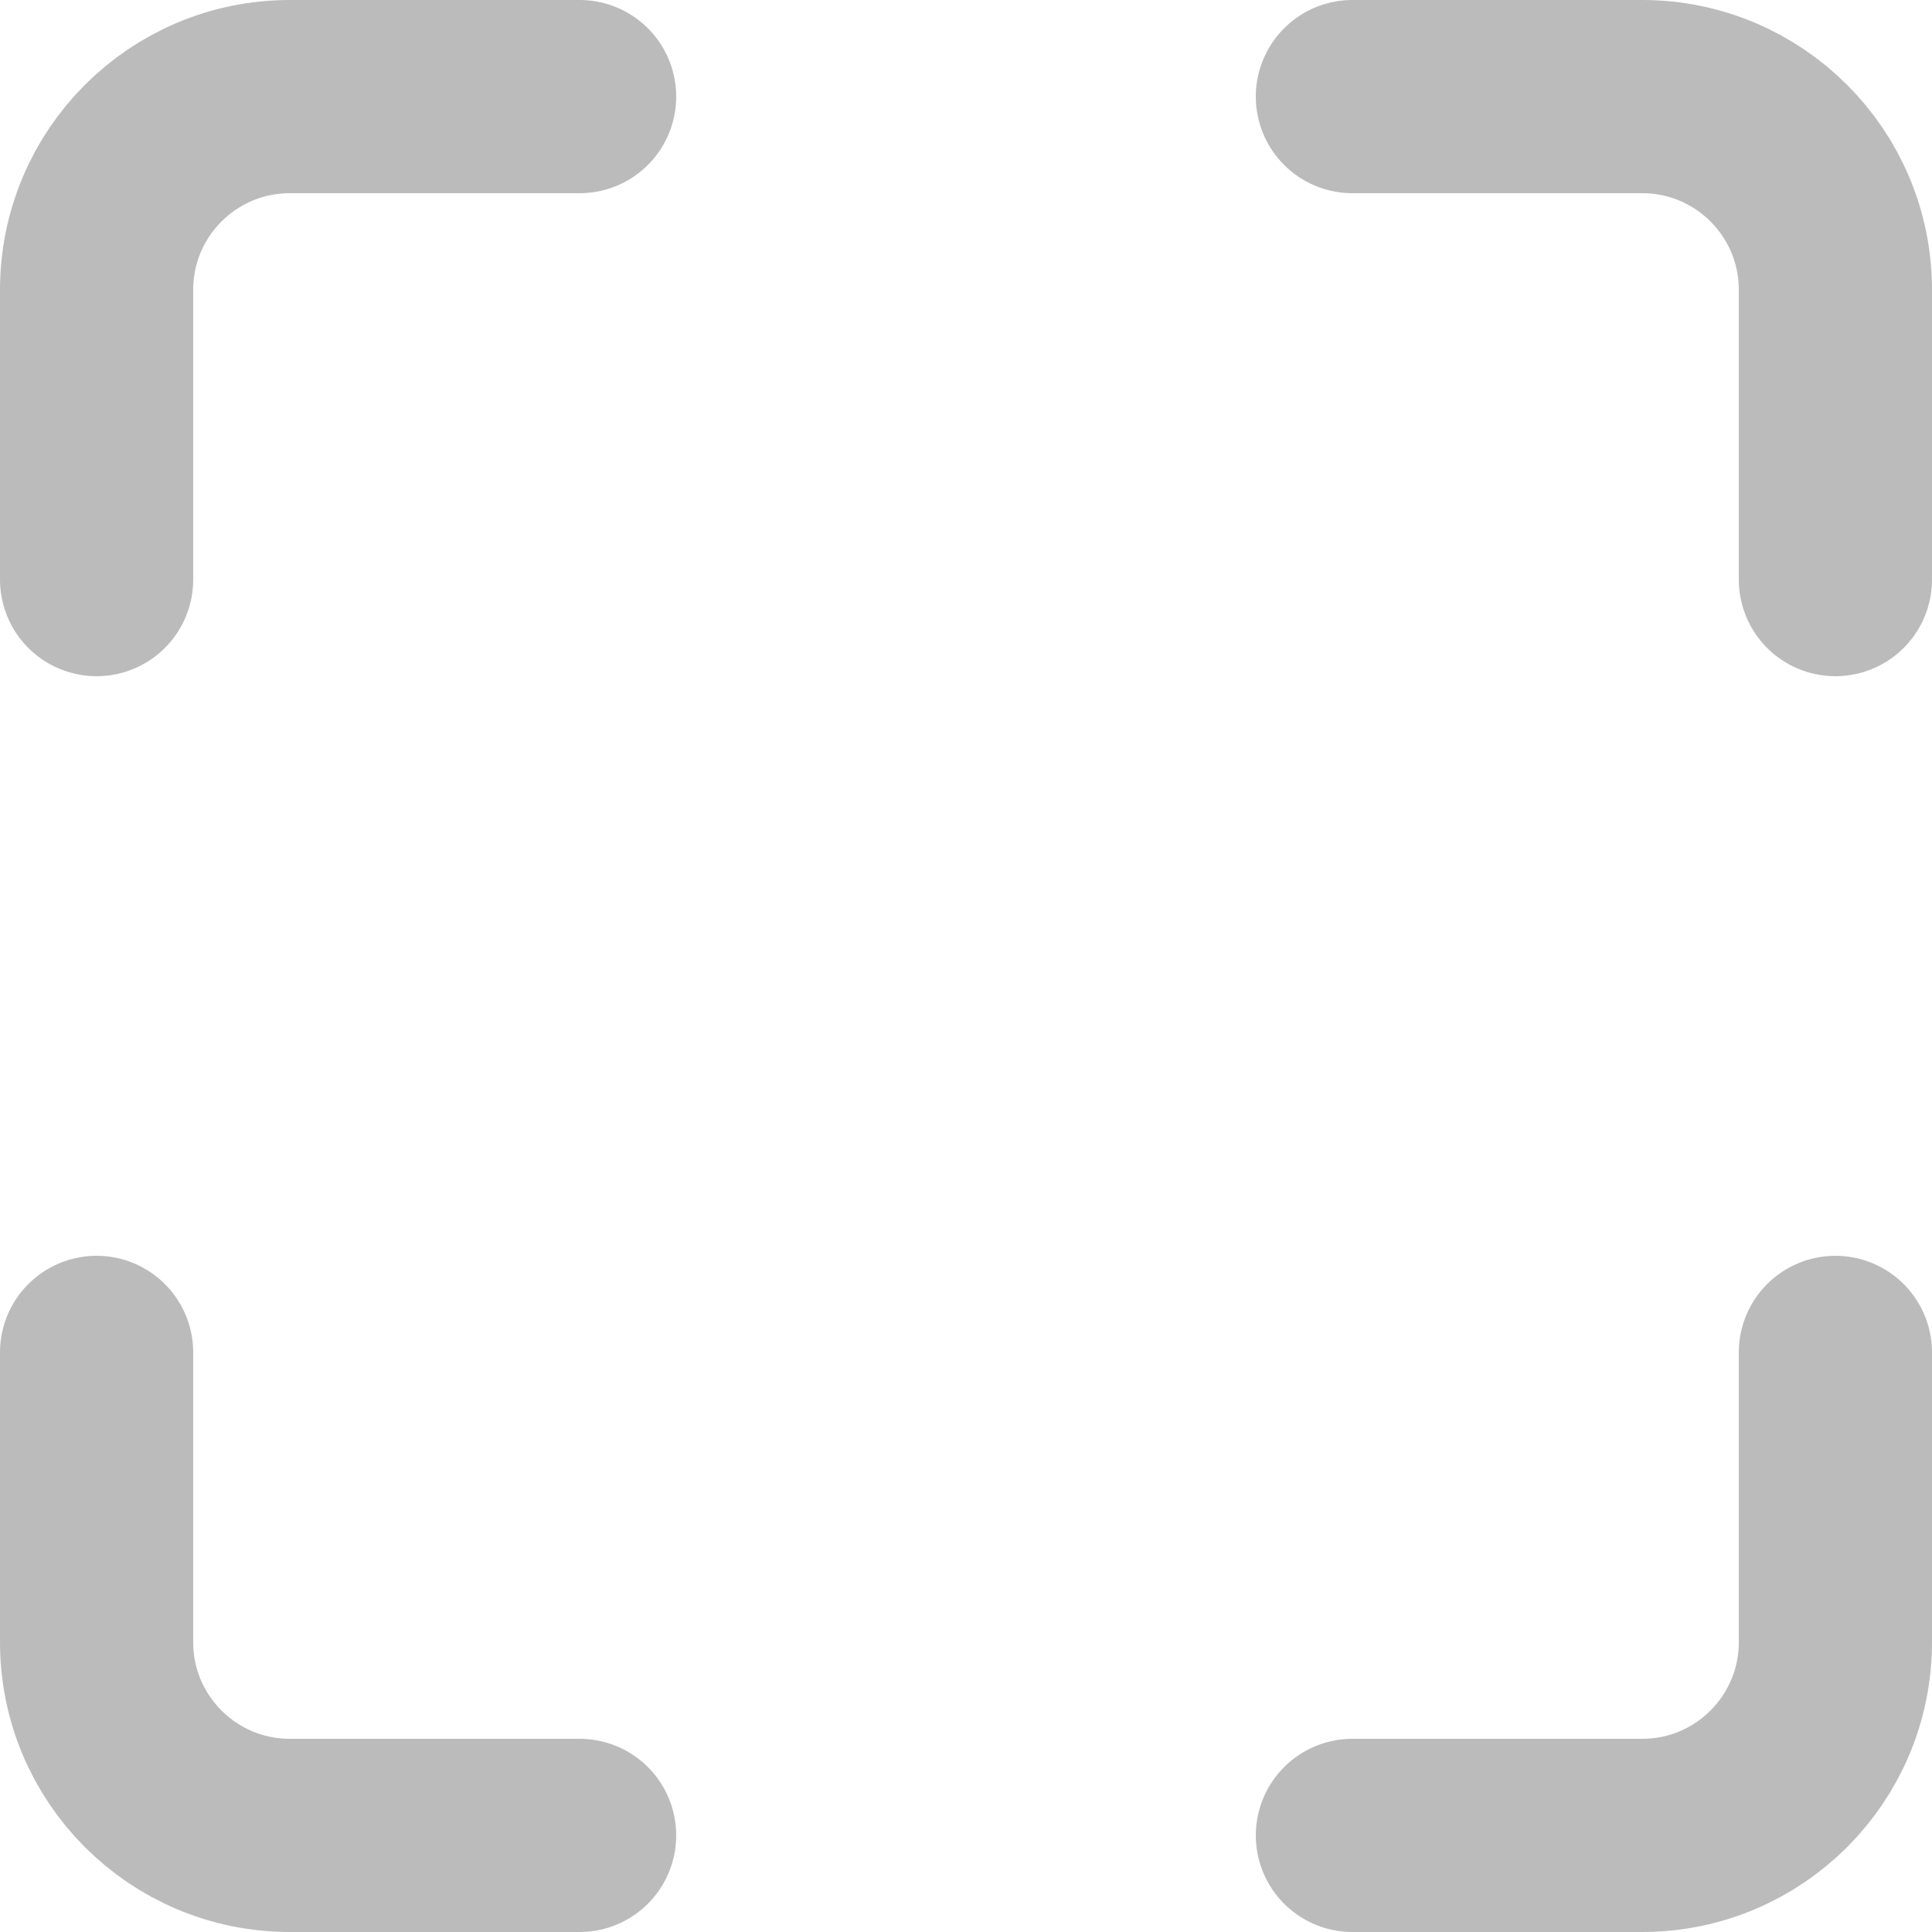
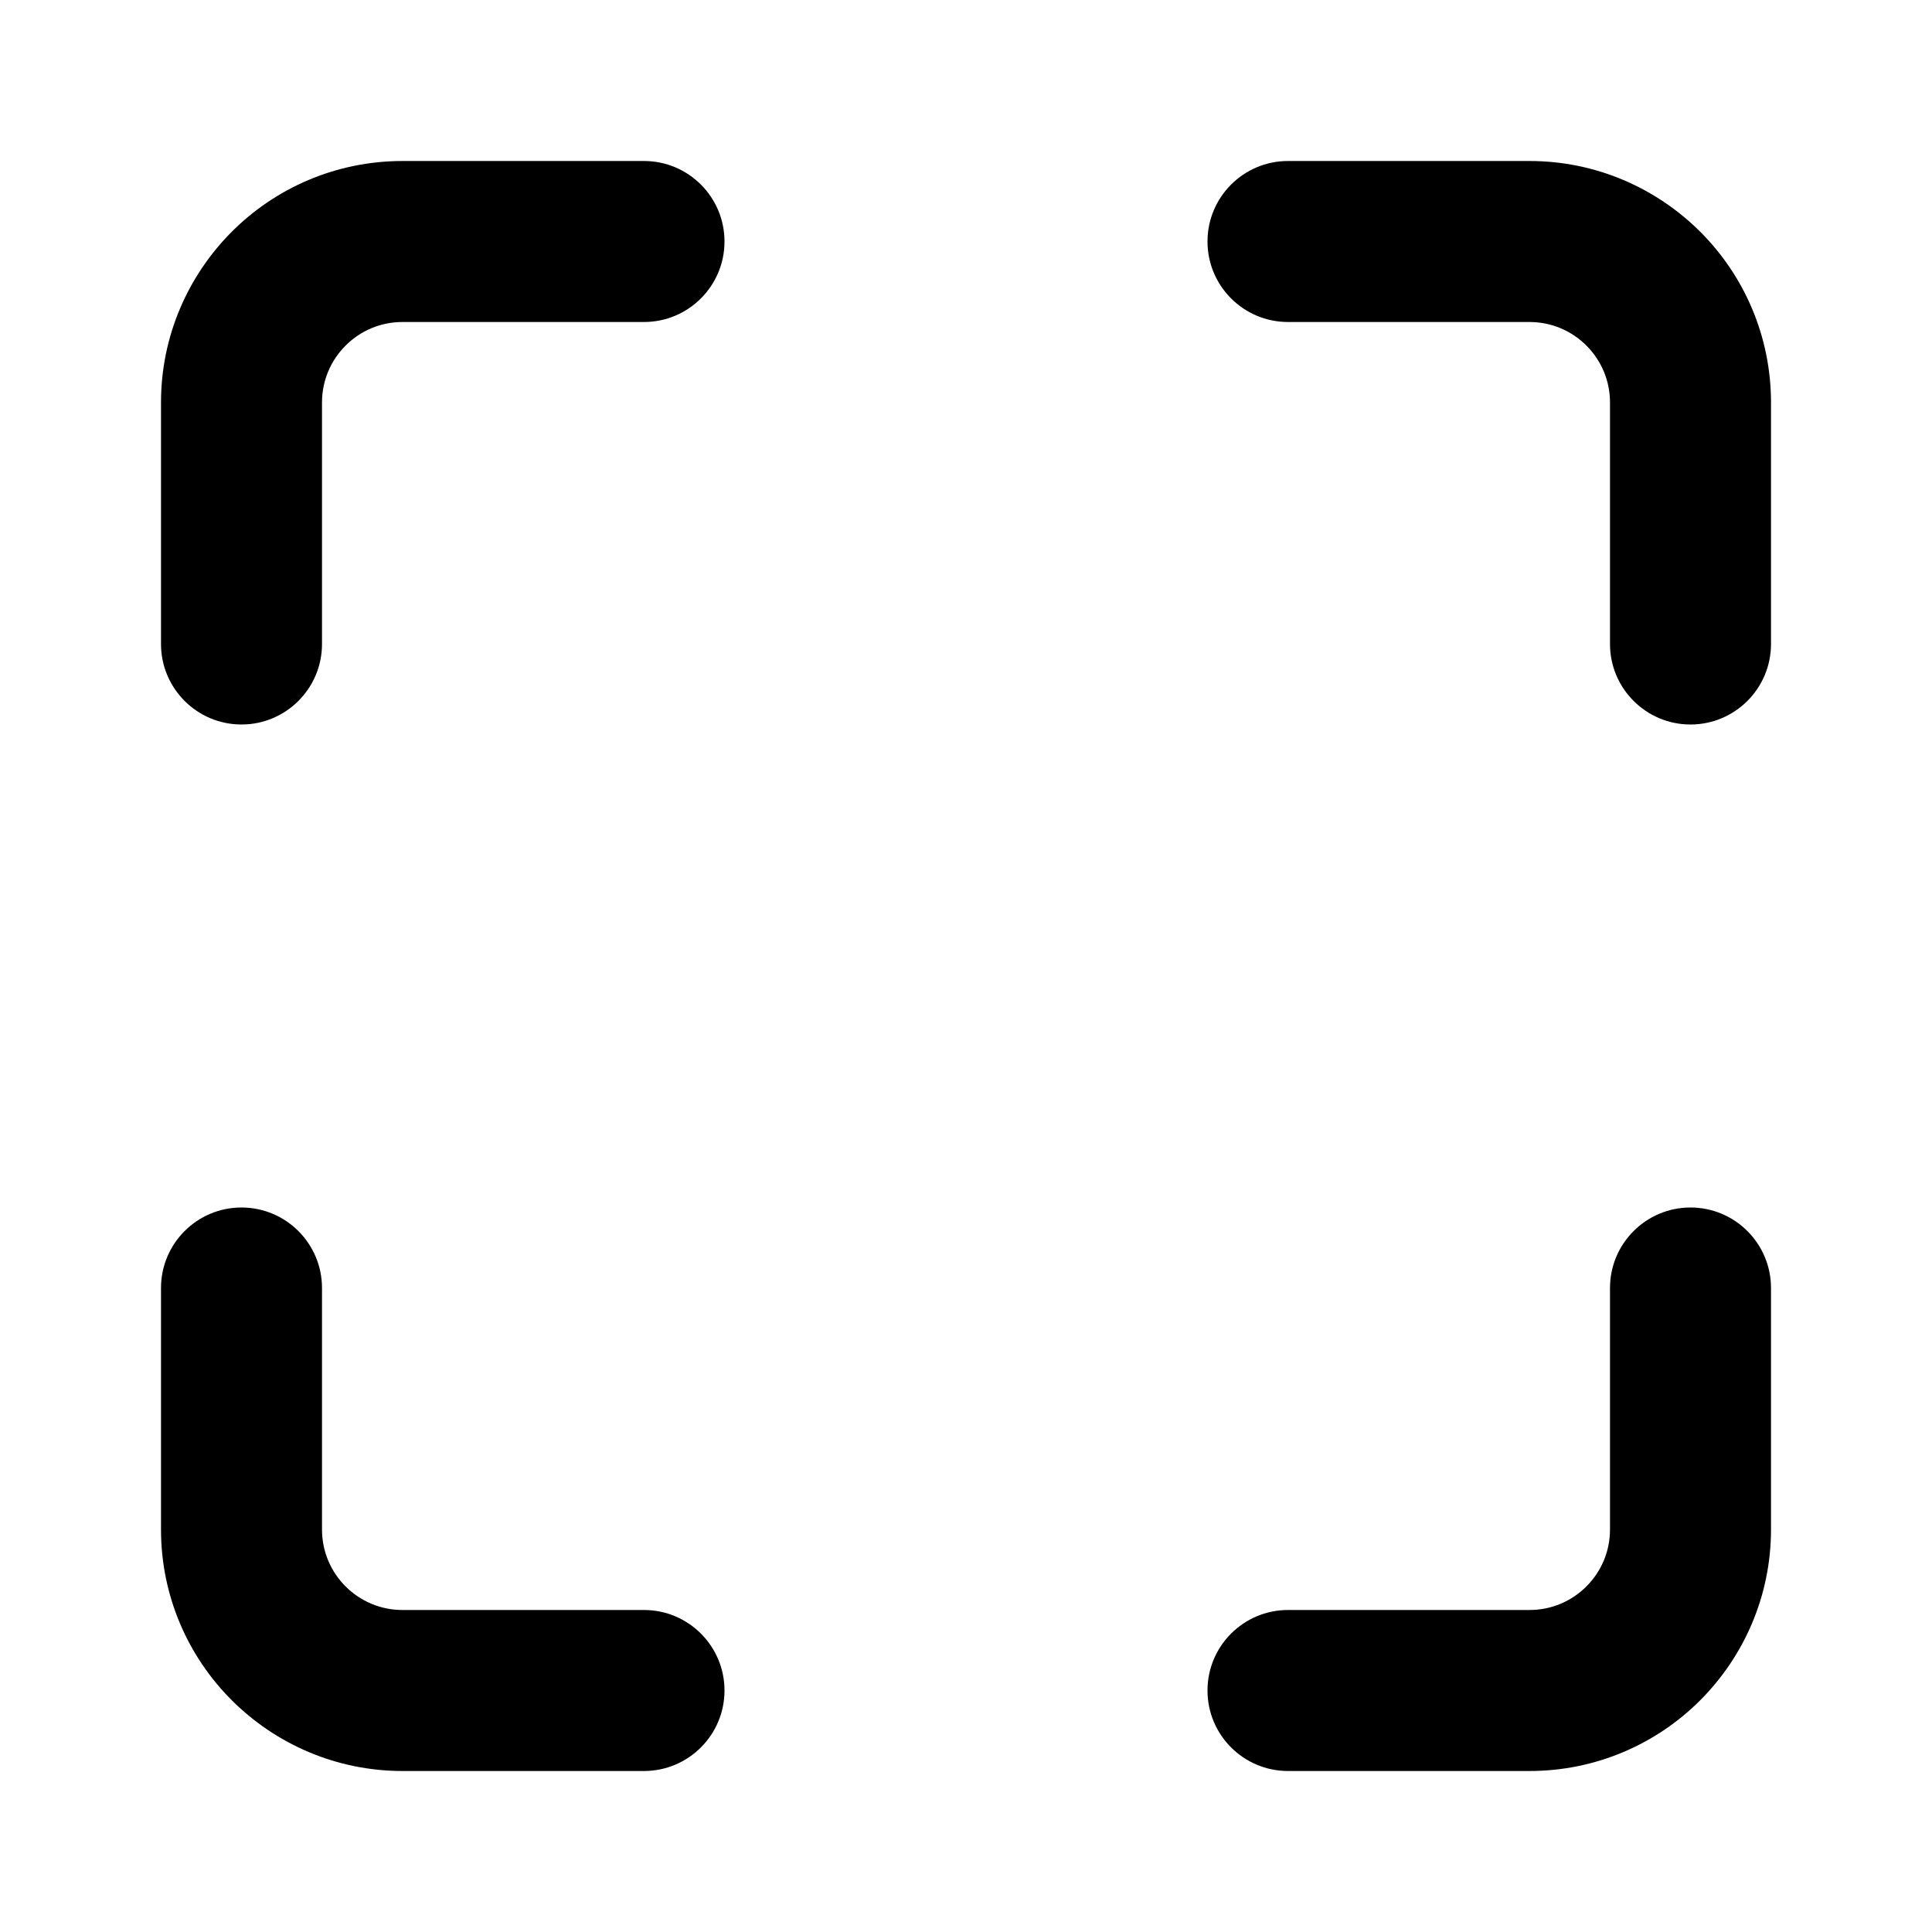
- <svg xmlns="http://www.w3.org/2000/svg" width="15" height="15" viewBox="0 0 15 15">
-   <path id="Icon_feather-maximize" data-name="Icon feather-maximize" d="M6,2.25H3.75a1.5,1.5,0,0,0-1.5,1.5V6m13.5,0V3.75a1.5,1.5,0,0,0-1.5-1.5H12m0,13.5h2.25a1.5,1.5,0,0,0,1.5-1.5V12M2.25,12v2.25a1.5,1.5,0,0,0,1.5,1.5H6" transform="translate(-1.5 -1.5)" fill="none" stroke="#bbb" stroke-linecap="round" stroke-linejoin="round" stroke-width="1.5" />
+ <svg xmlns="http://www.w3.org/2000/svg" version="1.1" width="24" height="24" viewBox="0 0 24 24">
+   <path d="M8 2h-3c-0.828 0-1.58 0.337-2.121 0.879s-0.879 1.293-0.879 2.121v3c0 0.552 0.448 1 1 1s1-0.448 1-1v-3c0-0.276 0.111-0.525 0.293-0.707s0.431-0.293 0.707-0.293h3c0.552 0 1-0.448 1-1s-0.448-1-1-1zM22 8v-3c0-0.828-0.337-1.58-0.879-2.121s-1.293-0.879-2.121-0.879h-3c-0.552 0-1 0.448-1 1s0.448 1 1 1h3c0.276 0 0.525 0.111 0.707 0.293s0.293 0.431 0.293 0.707v3c0 0.552 0.448 1 1 1s1-0.448 1-1zM16 22h3c0.828 0 1.58-0.337 2.121-0.879s0.879-1.293 0.879-2.121v-3c0-0.552-0.448-1-1-1s-1 0.448-1 1v3c0 0.276-0.111 0.525-0.293 0.707s-0.431 0.293-0.707 0.293h-3c-0.552 0-1 0.448-1 1s0.448 1 1 1zM2 16v3c0 0.828 0.337 1.58 0.879 2.121s1.293 0.879 2.121 0.879h3c0.552 0 1-0.448 1-1s-0.448-1-1-1h-3c-0.276 0-0.525-0.111-0.707-0.293s-0.293-0.431-0.293-0.707v-3c0-0.552-0.448-1-1-1s-1 0.448-1 1z" />
</svg>
